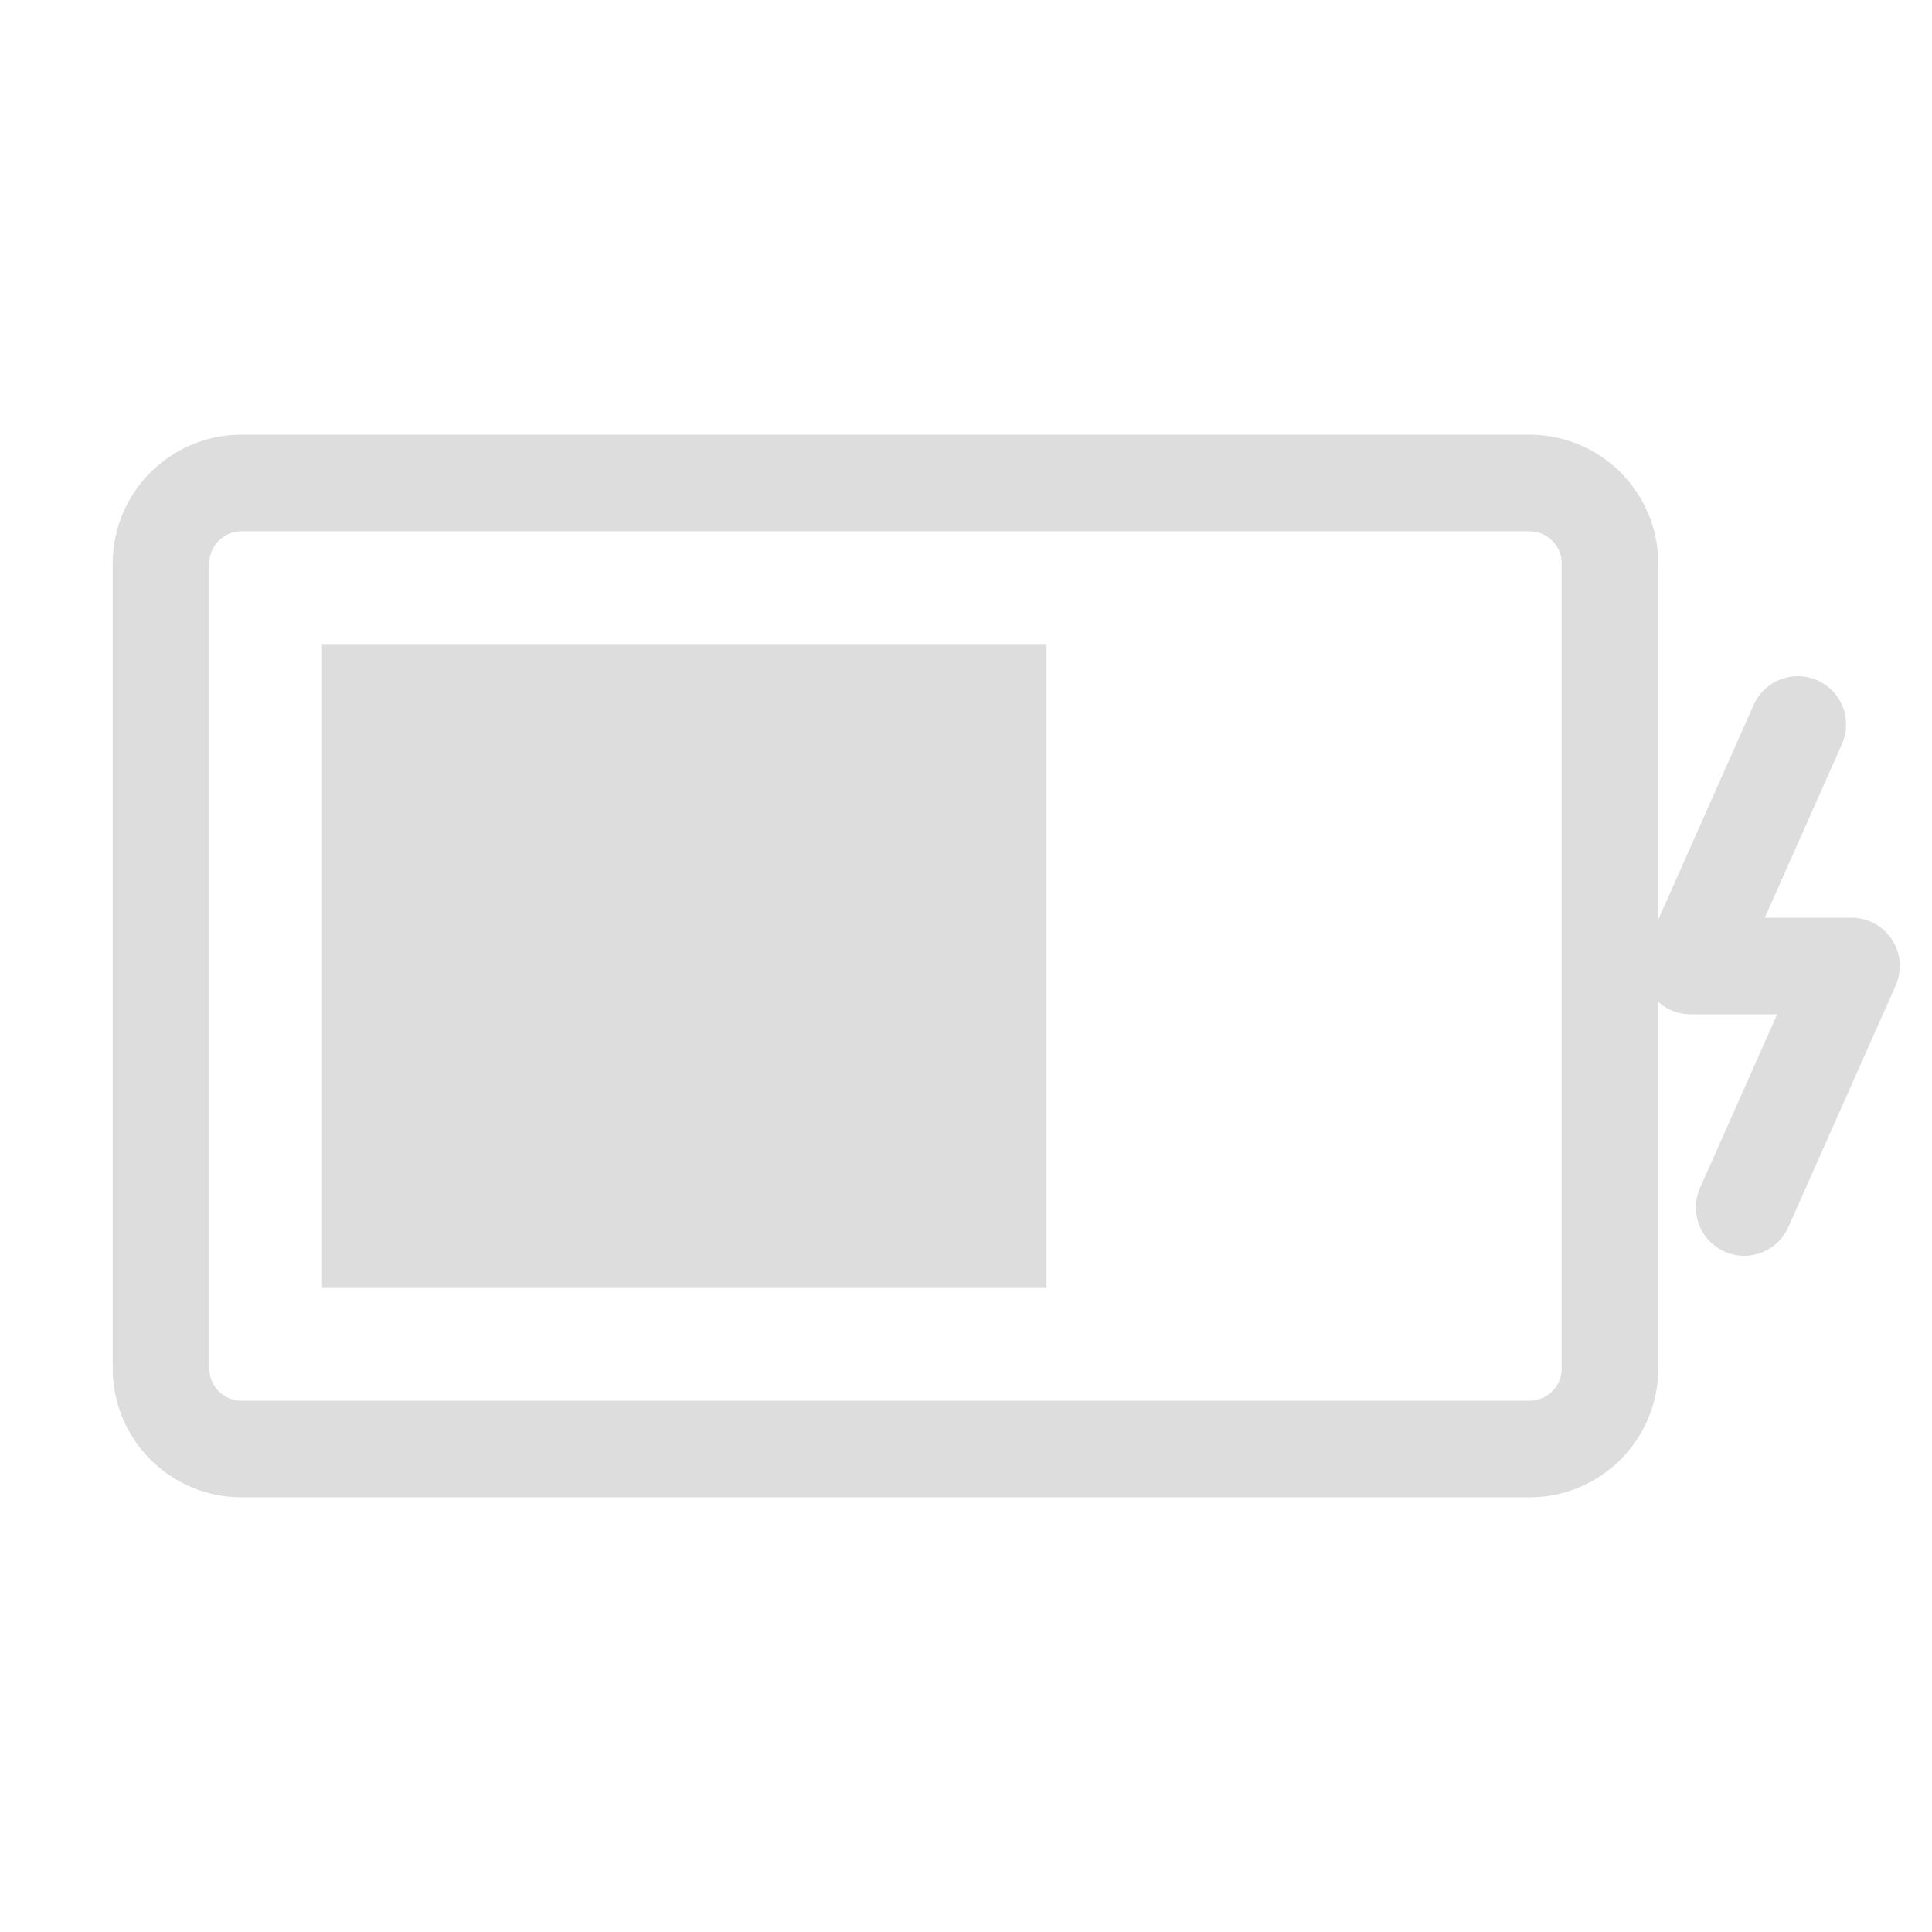
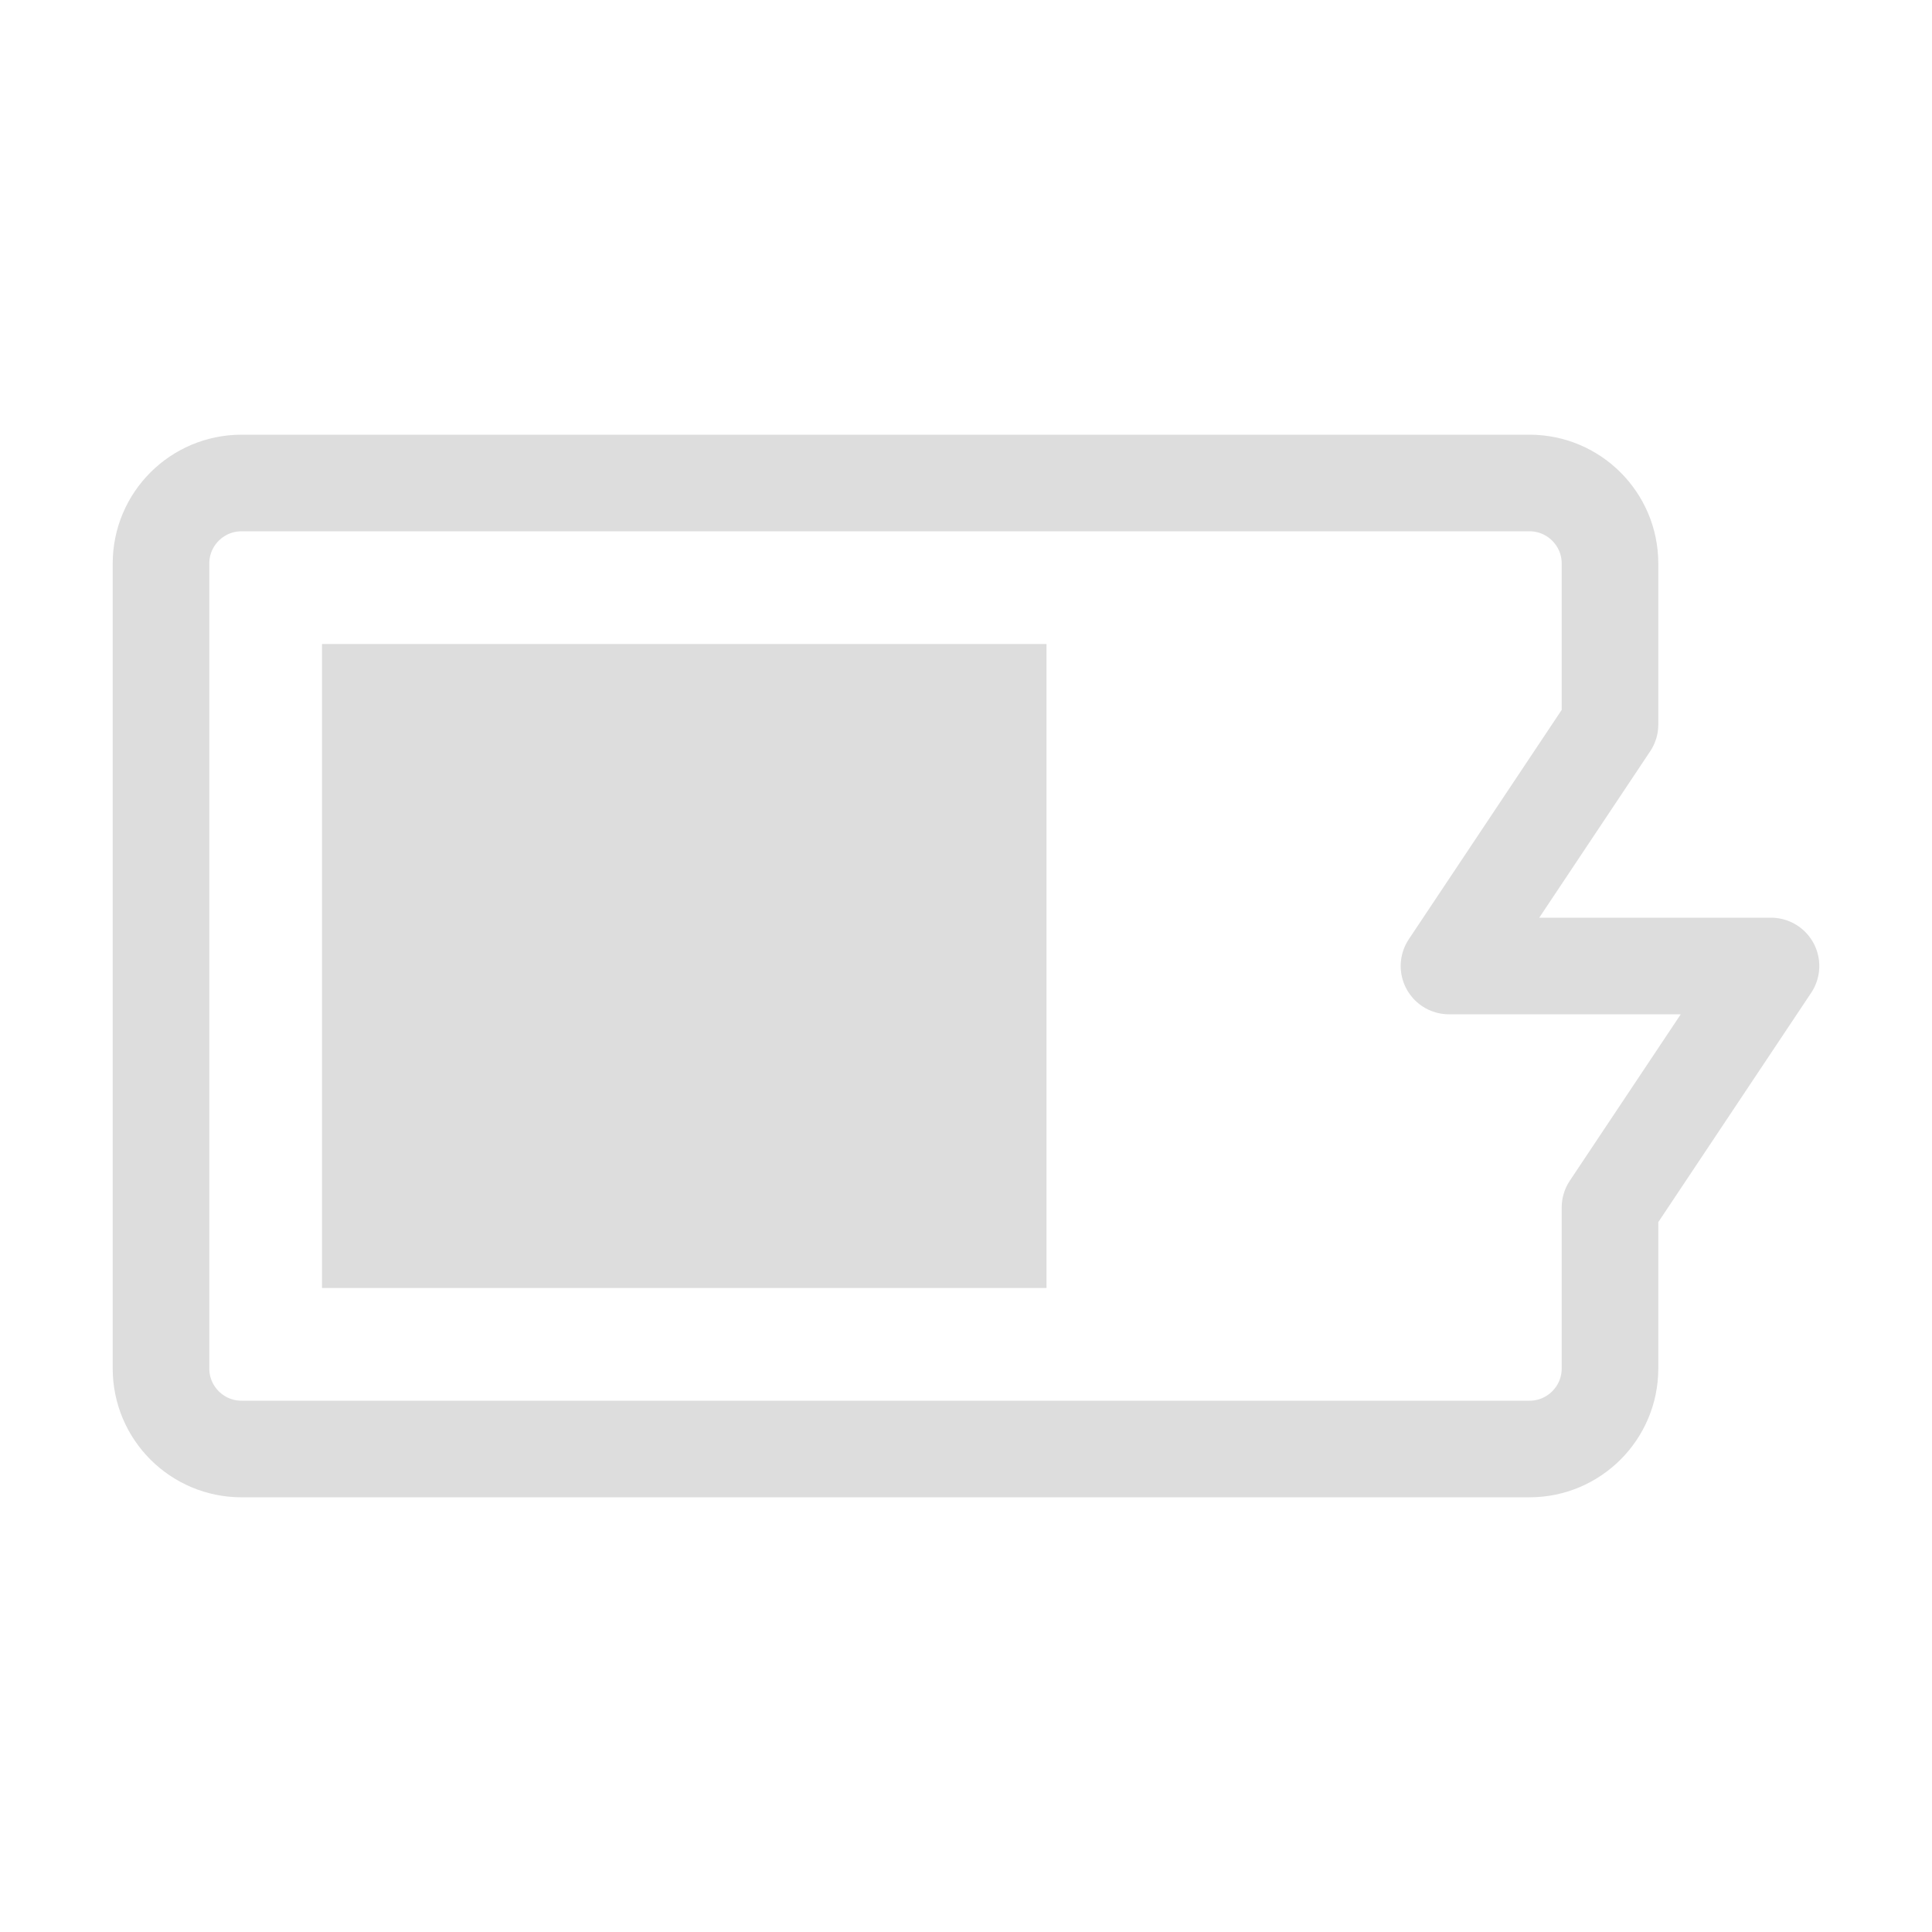
<svg xmlns="http://www.w3.org/2000/svg" width="24" height="24" viewBox="0 0 24 24" fill="none">
-   <path d="M19 6H3C2.448 6 2 6.448 2 7V17C2 17.552 2.448 18 3 18H19C19.552 18 20 17.552 20 17V7C20 6.448 19.552 6 19 6Z" stroke="#DDDDDD" stroke-width="1.2" />
+   <path d="M19 6H3C2.448 6 2 6.448 2 7V17C2 17.552 2.448 18 3 18H19C19.552 18 20 17.552 20 17V15L22 12H18L20 9V7C20 6.448 19.552 6 19 6Z" stroke="#DDDDDD" stroke-width="1.2" stroke-linejoin="round" />
  <path d="M4 8H13V16H4V8Z" fill="#DDDDDD" />
-   <path d="M22.333 9L21 12H23L21.667 15" stroke="#DDDDDD" stroke-width="1.2" stroke-linecap="round" stroke-linejoin="round" />
</svg>
